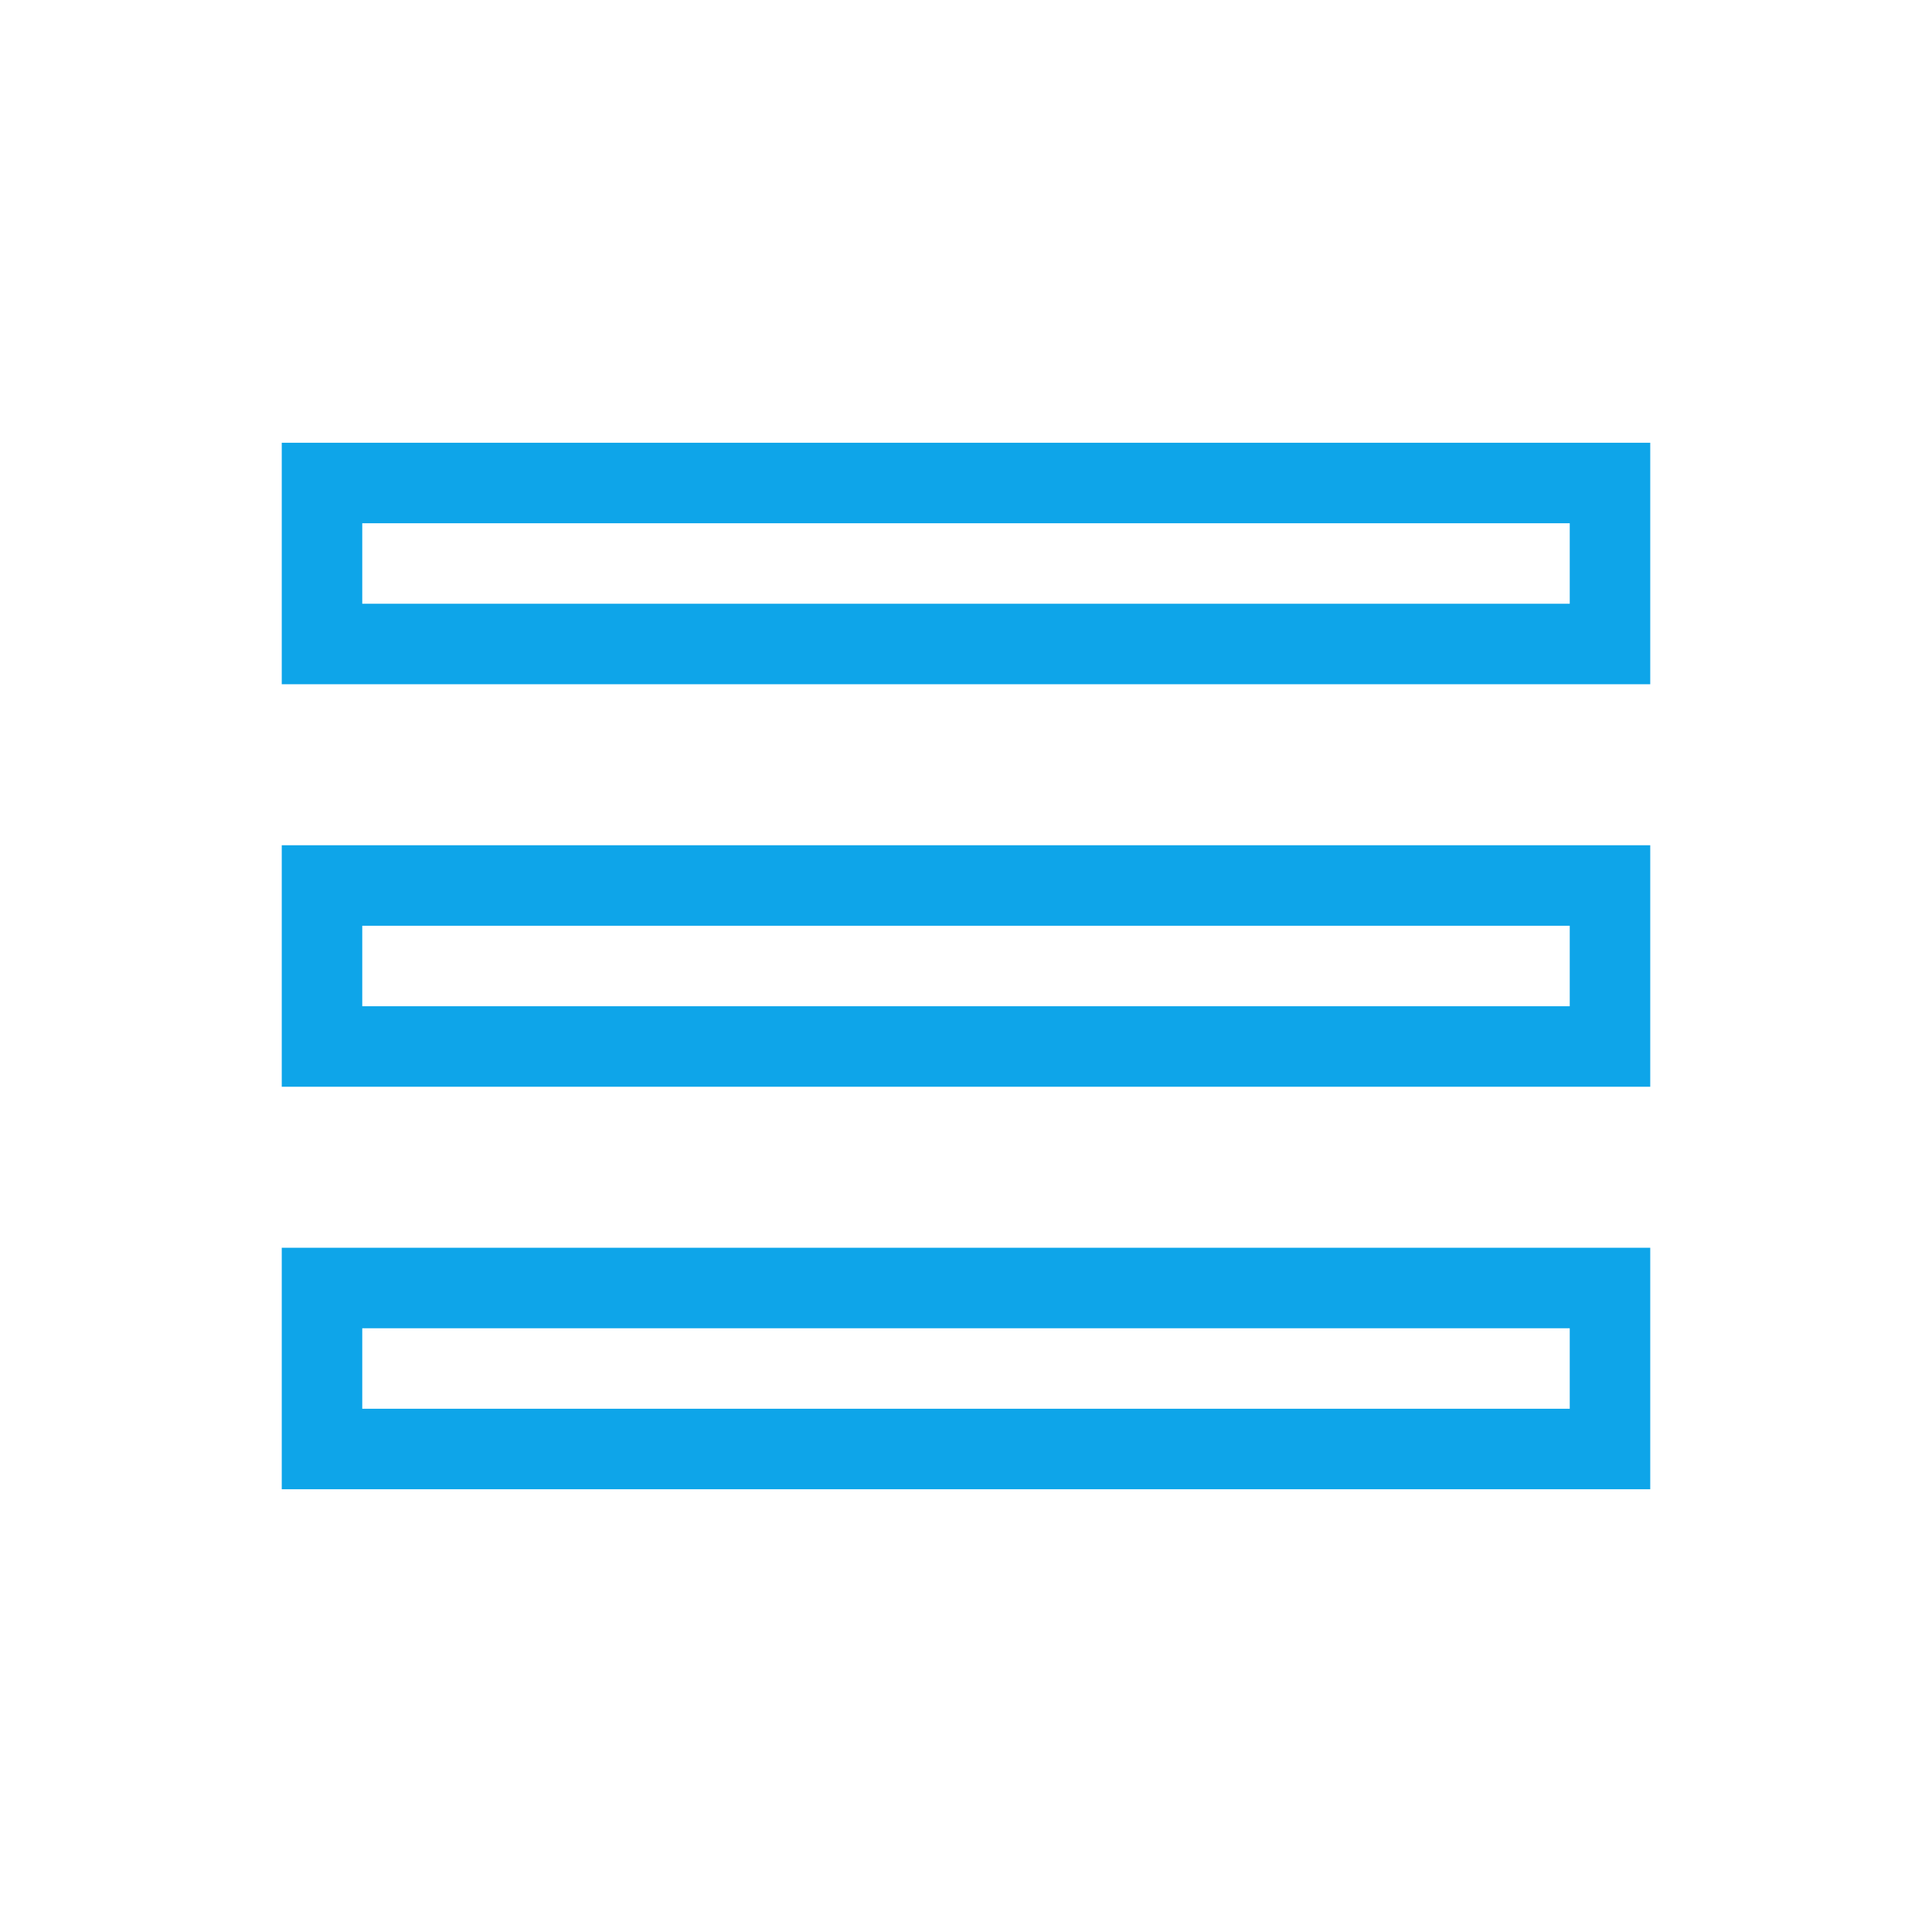
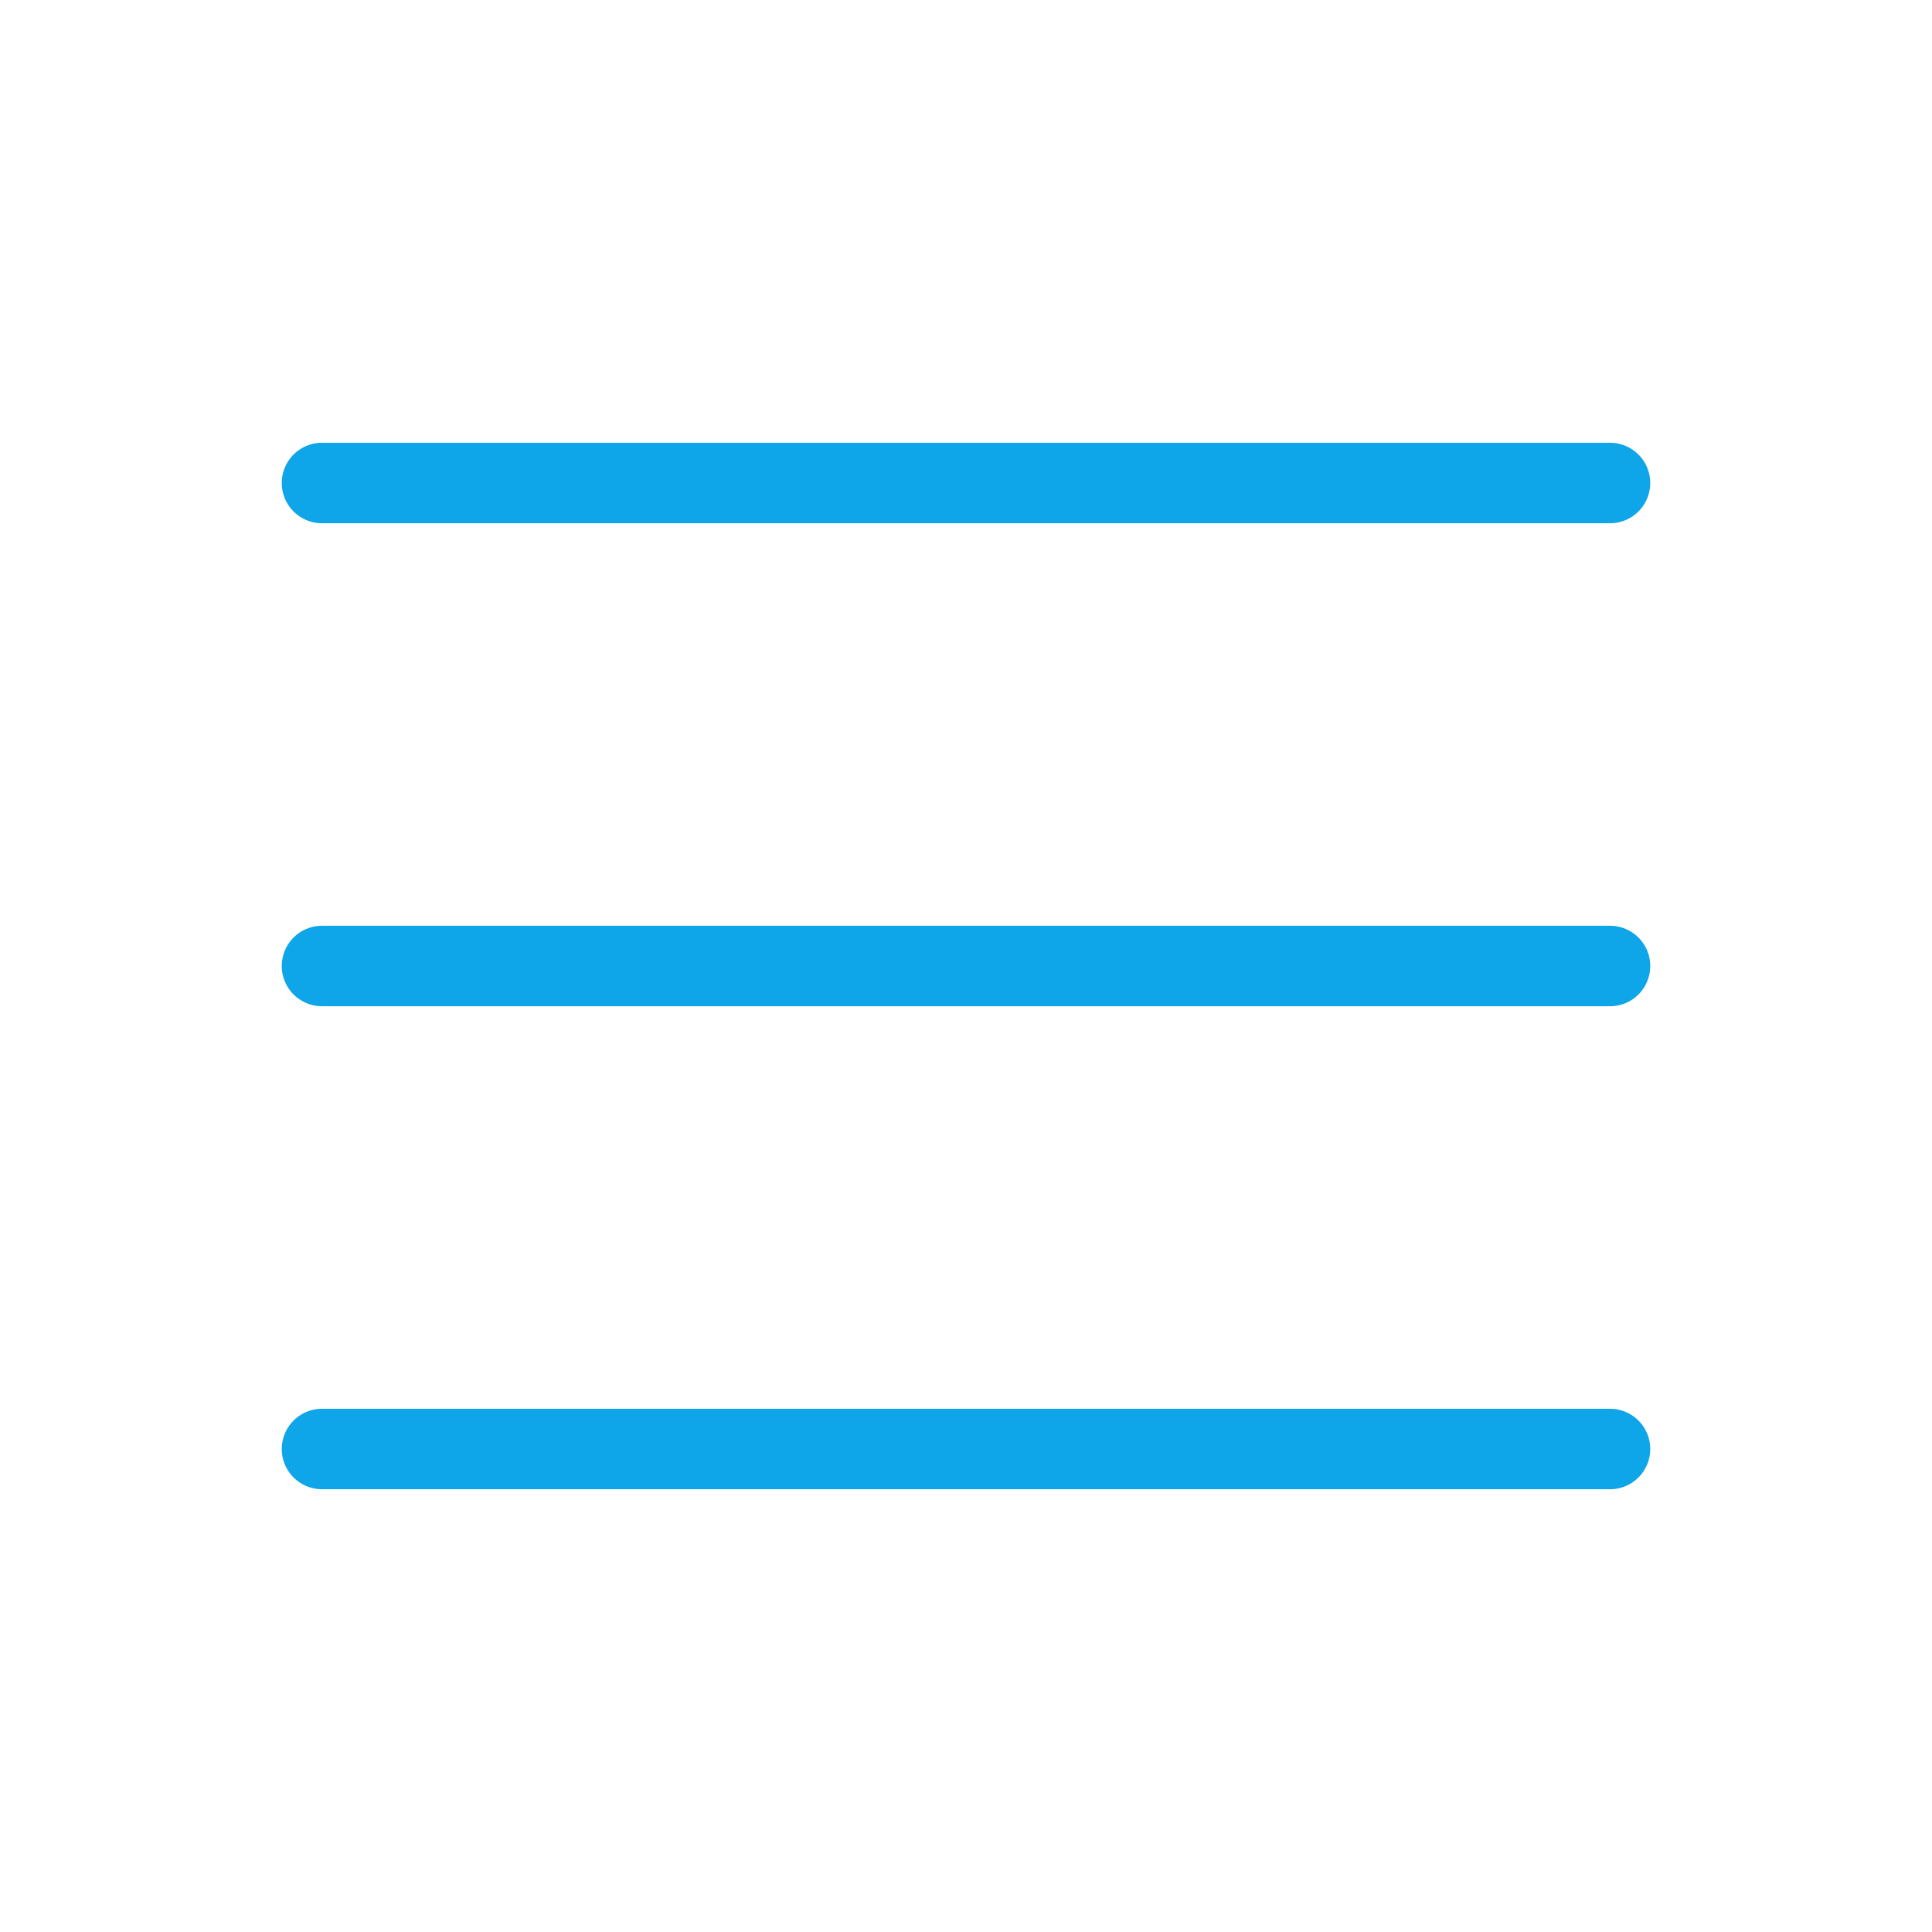
- <svg xmlns="http://www.w3.org/2000/svg" stroke="#0EA5E9" width="24" height="24" viewBox="0 0 24 24" style="fill: rgba(255, 255, 255, 1);transform: ;msFilter:;">
-   <path d="M4 6h16v2H4zm0 5h16v2H4zm0 5h16v2H4z" />
+ <svg xmlns="http://www.w3.org/2000/svg" width="32" height="32" viewBox="0 0 24 24" fill="none" stroke="#0EA5E9" stroke-width="1" stroke-linecap="round" stroke-linejoin="round">
+   <path d="M4 6l16 0" />
+   <path d="M4 12l16 0" />
+   <path d="M4 18l16 0" />
</svg>
